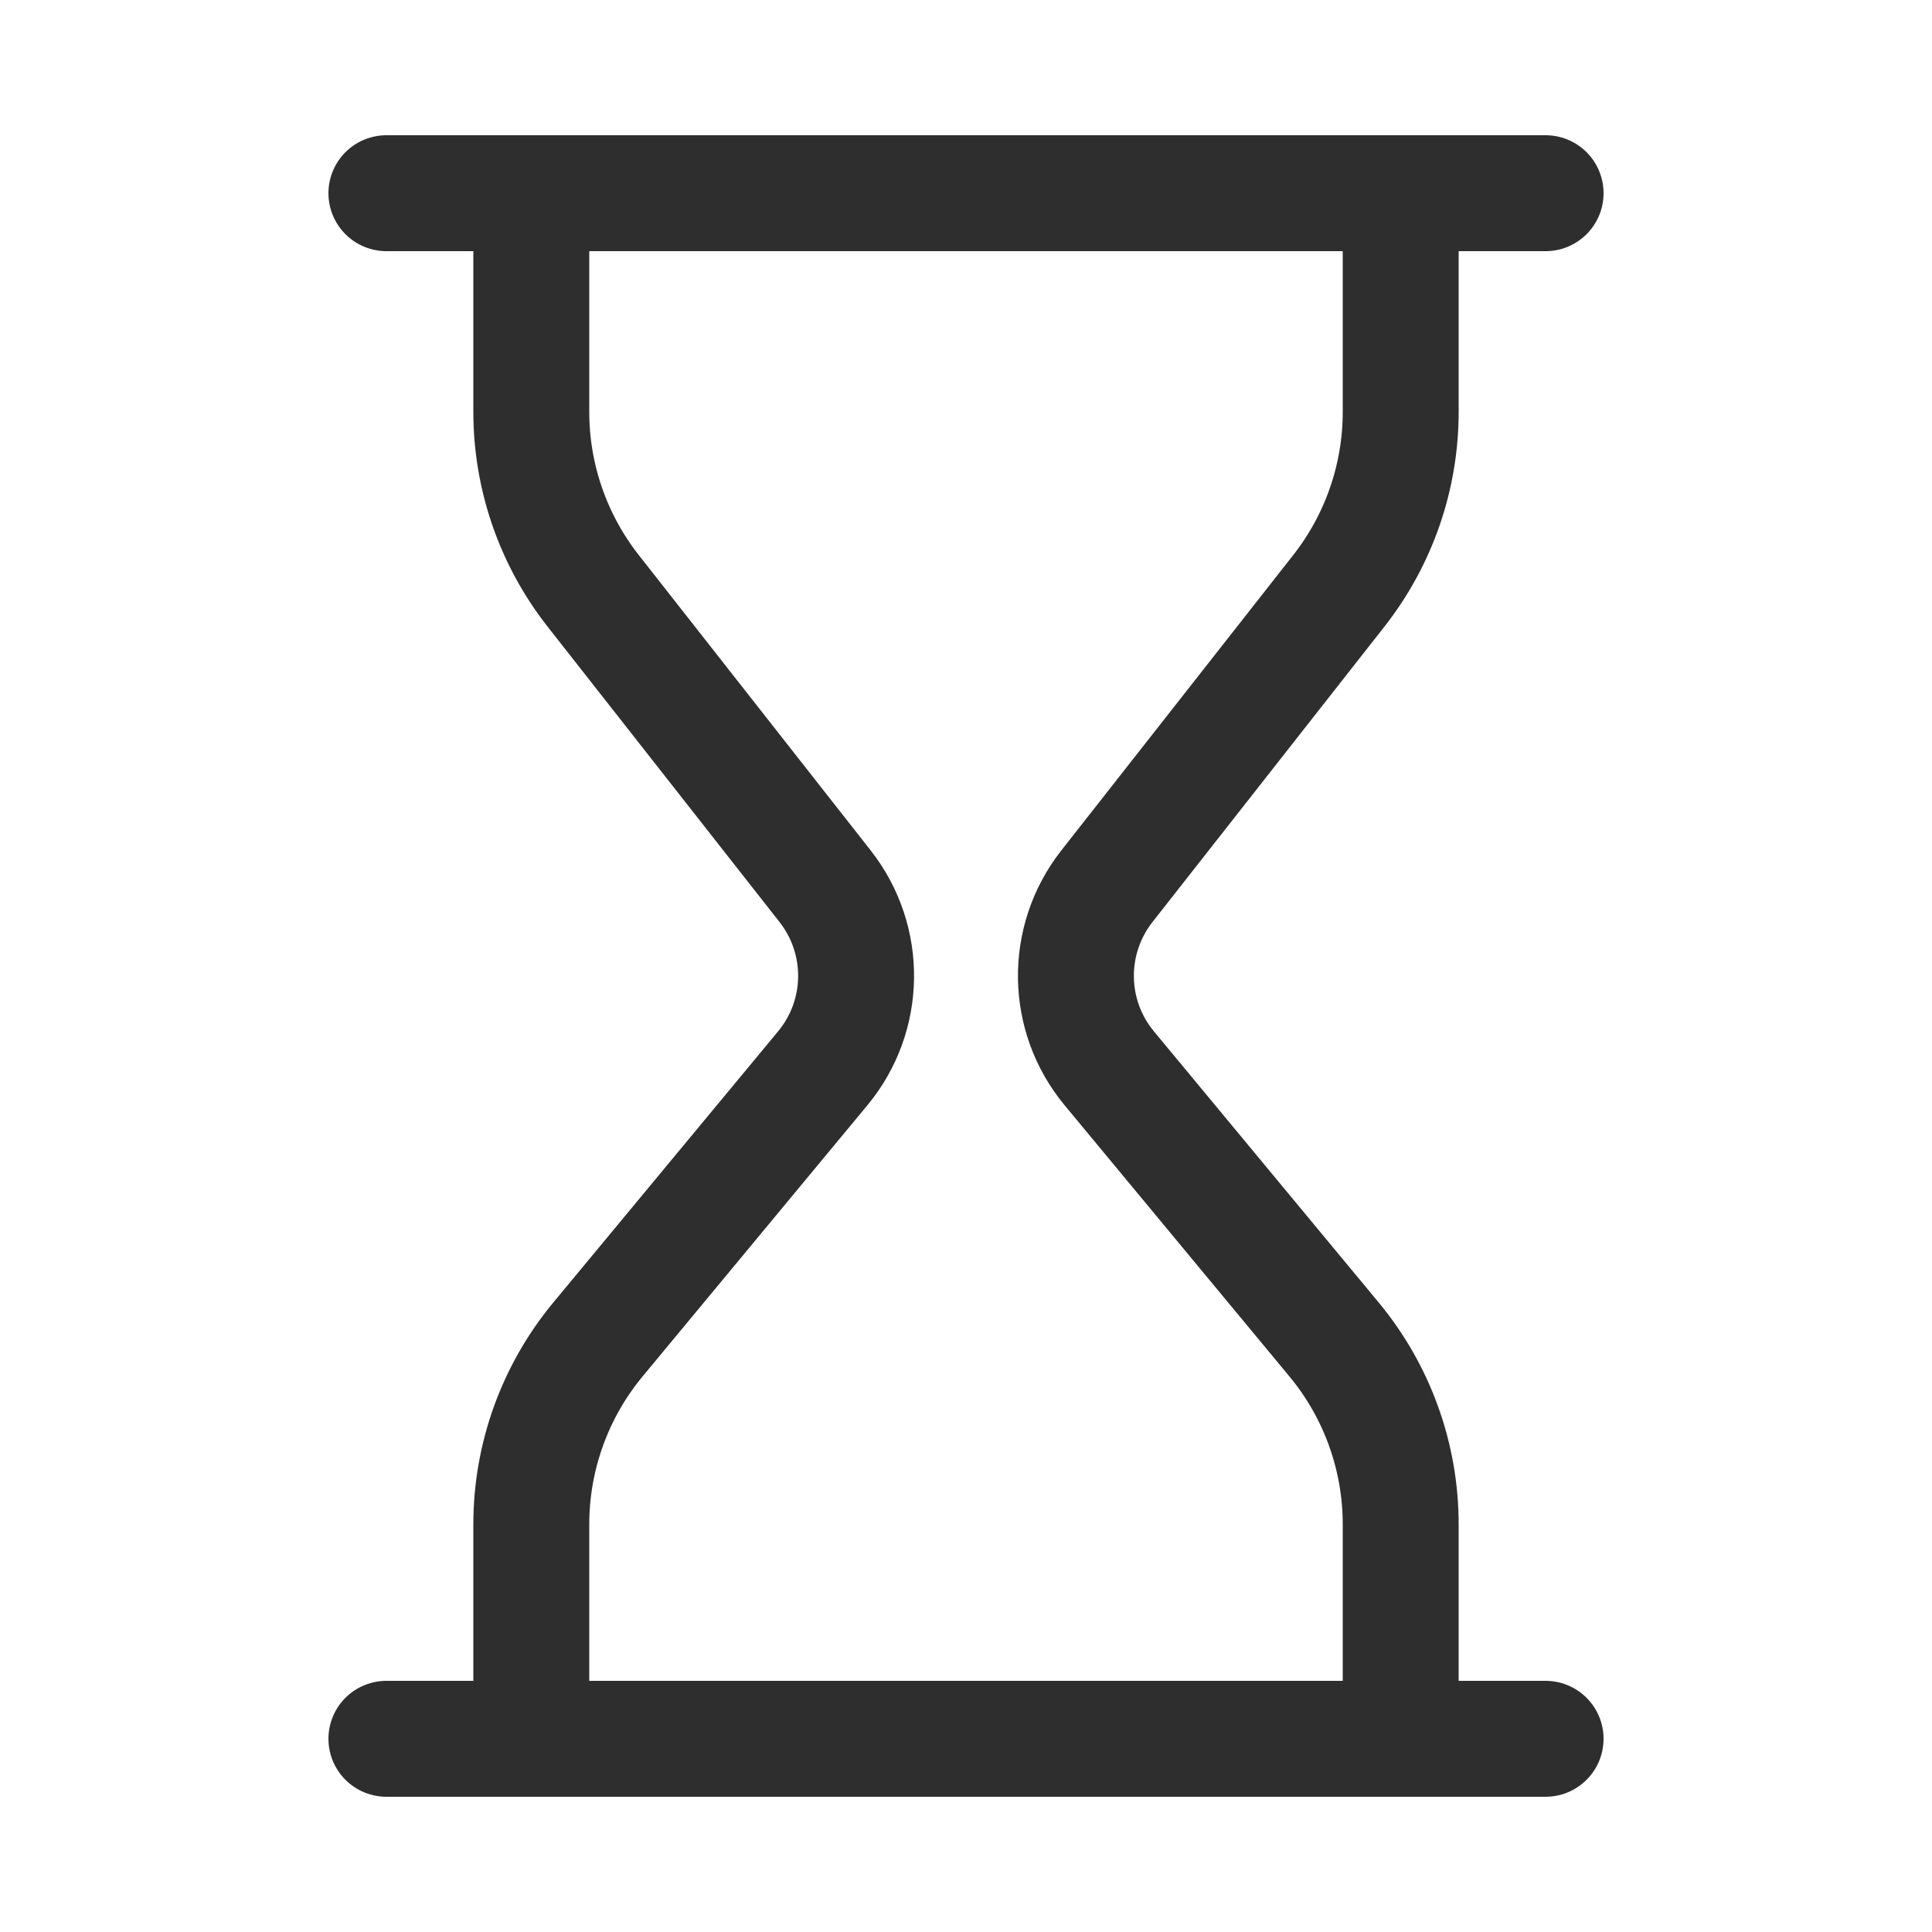
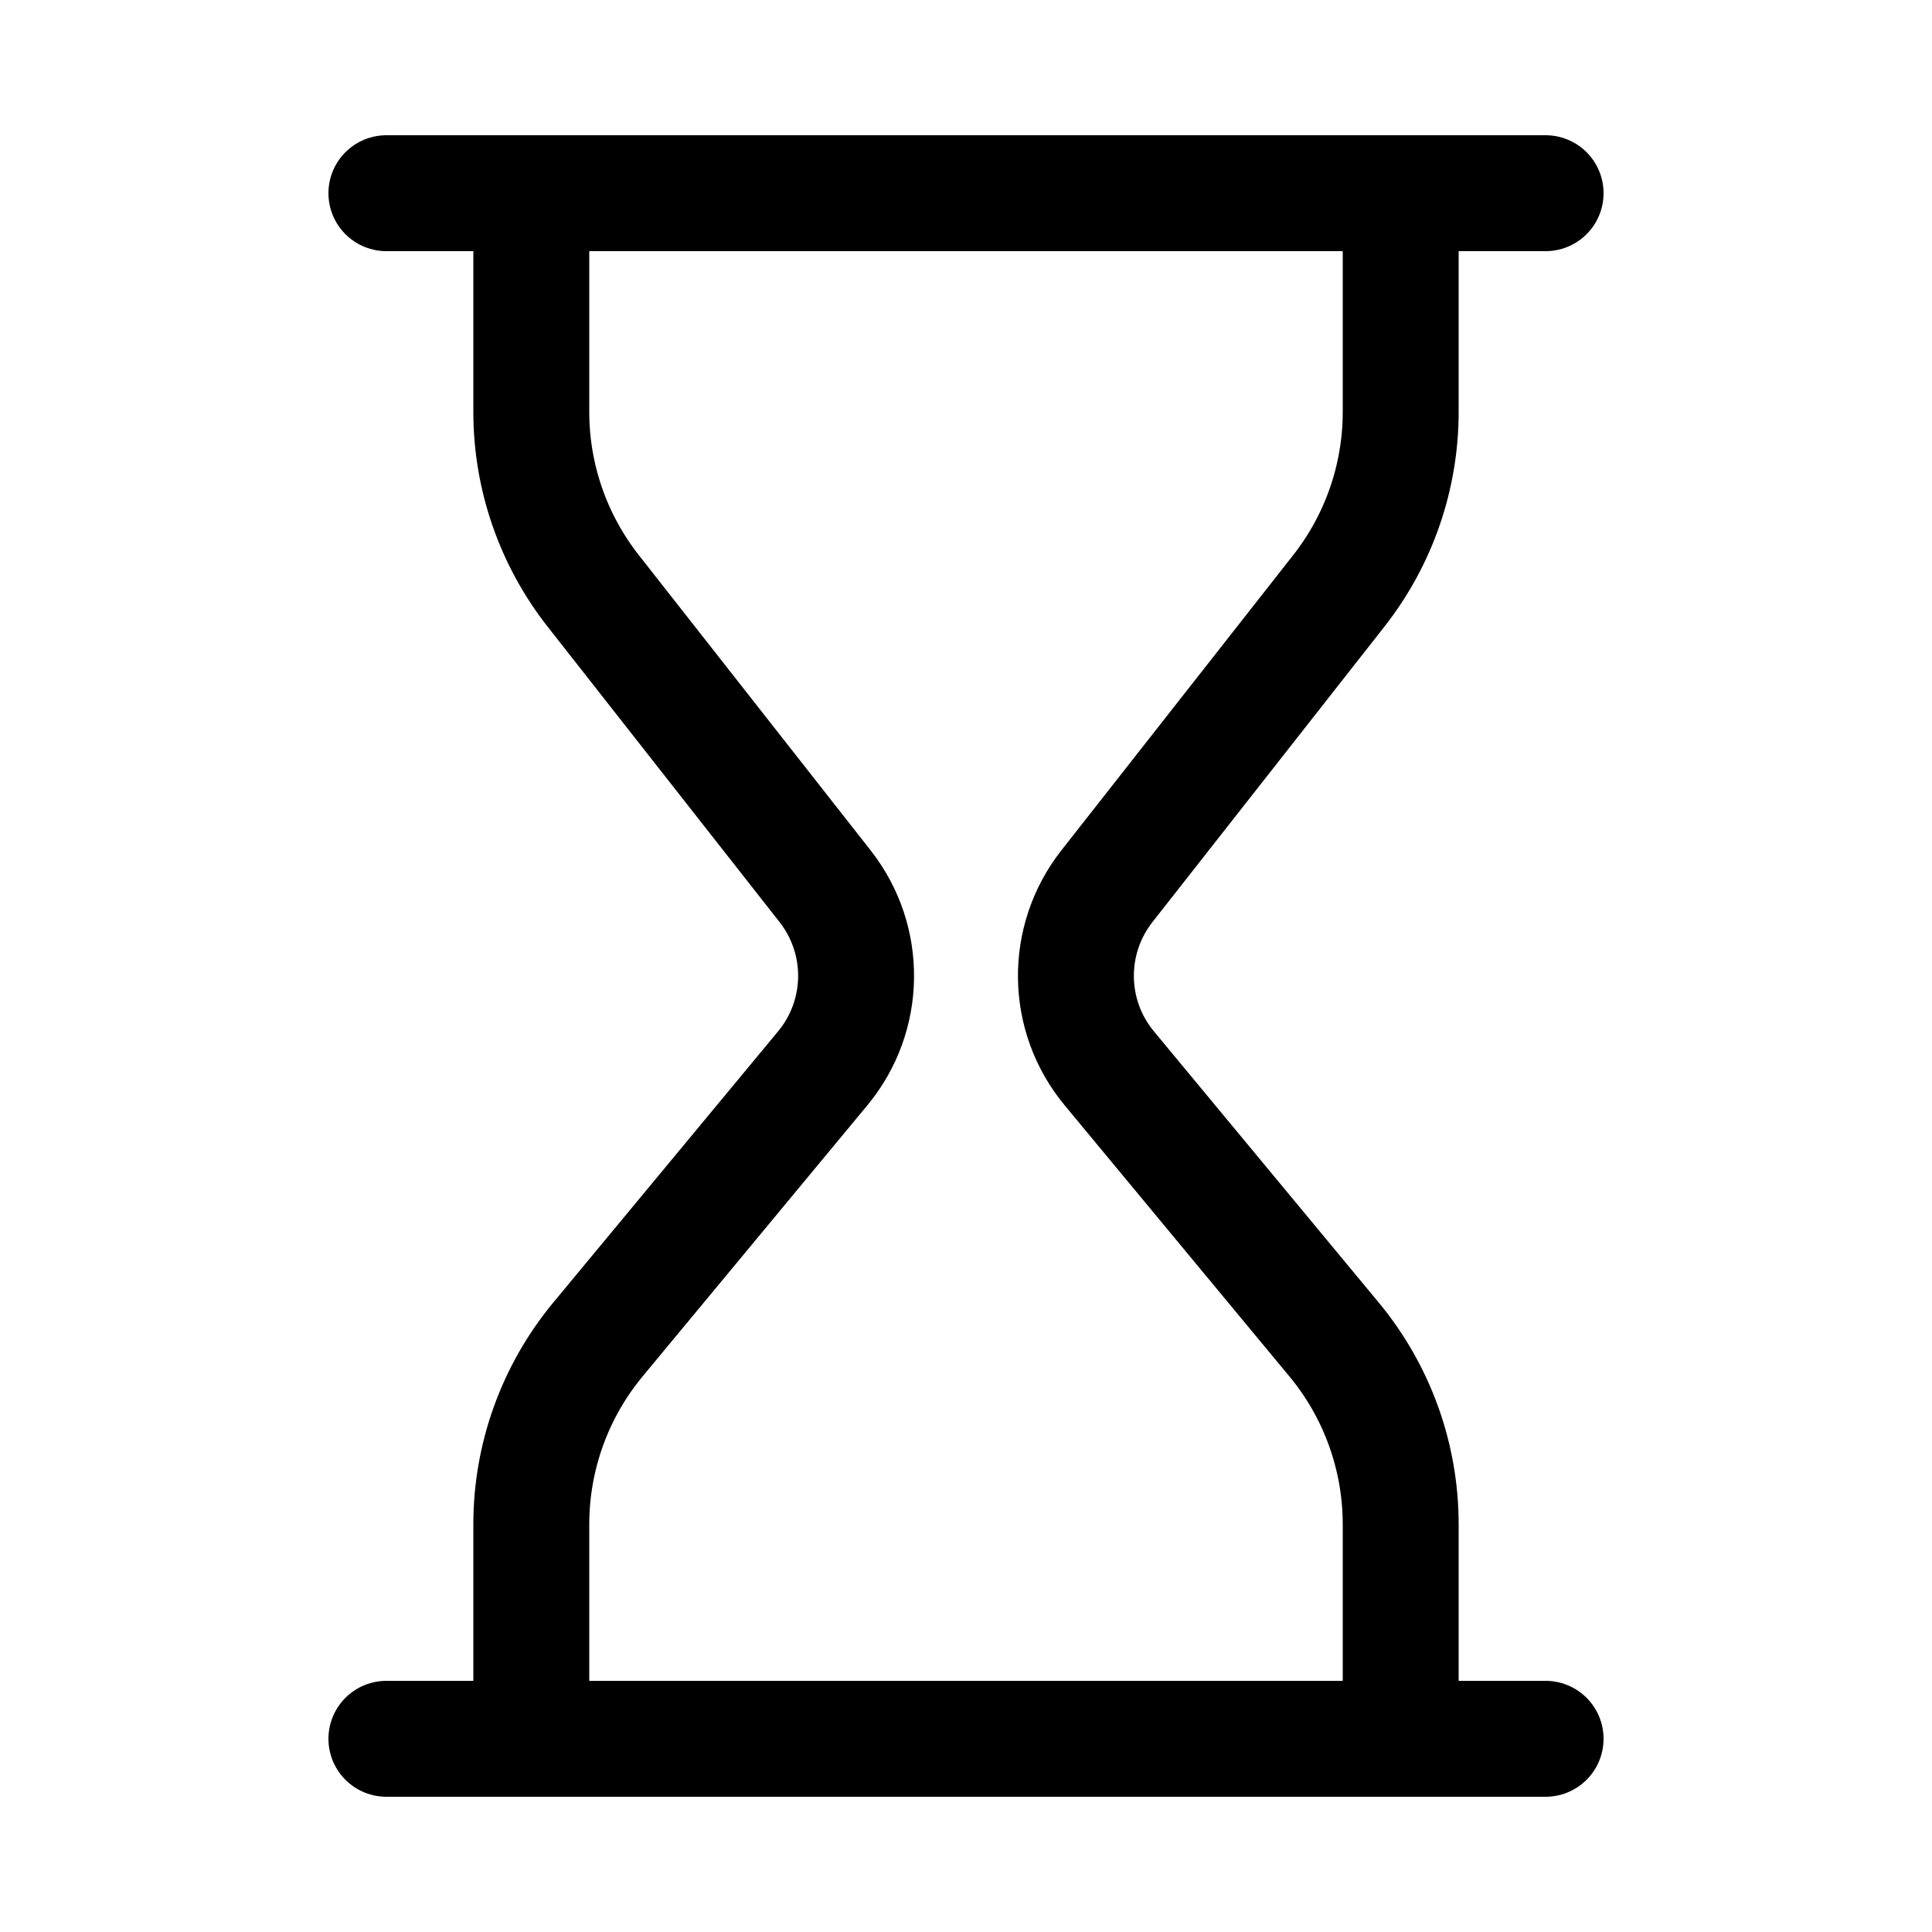
<svg xmlns="http://www.w3.org/2000/svg" width="20" height="20" viewBox="0 0 20 20" fill="none">
-   <path d="M4 2H16M4 18H16M14.5 2V4.264C14.5 4.936 14.274 5.589 13.859 6.117L11.458 9.175C11.022 9.731 11.032 10.515 11.483 11.059L13.81 13.866C14.256 14.404 14.5 15.081 14.5 15.78V18M5.5 2V4.264C5.5 4.936 5.726 5.589 6.141 6.117L8.542 9.175C8.978 9.731 8.968 10.515 8.517 11.059L6.19 13.866C5.744 14.404 5.5 15.081 5.5 15.78V18" stroke="#2E2E2E" stroke-width="1.2" stroke-linecap="round" stroke-linejoin="round" />
+   <path d="M4 2H16M4 18H16M14.5 2V4.264C14.5 4.936 14.274 5.589 13.859 6.117L11.458 9.175C11.022 9.731 11.032 10.515 11.483 11.059L13.81 13.866C14.256 14.404 14.5 15.081 14.5 15.78V18M5.5 2V4.264C5.5 4.936 5.726 5.589 6.141 6.117L8.542 9.175C8.978 9.731 8.968 10.515 8.517 11.059L6.19 13.866C5.744 14.404 5.5 15.081 5.5 15.78V18" stroke="black" stroke-width="1.2" stroke-linecap="round" stroke-linejoin="round" />
</svg>
